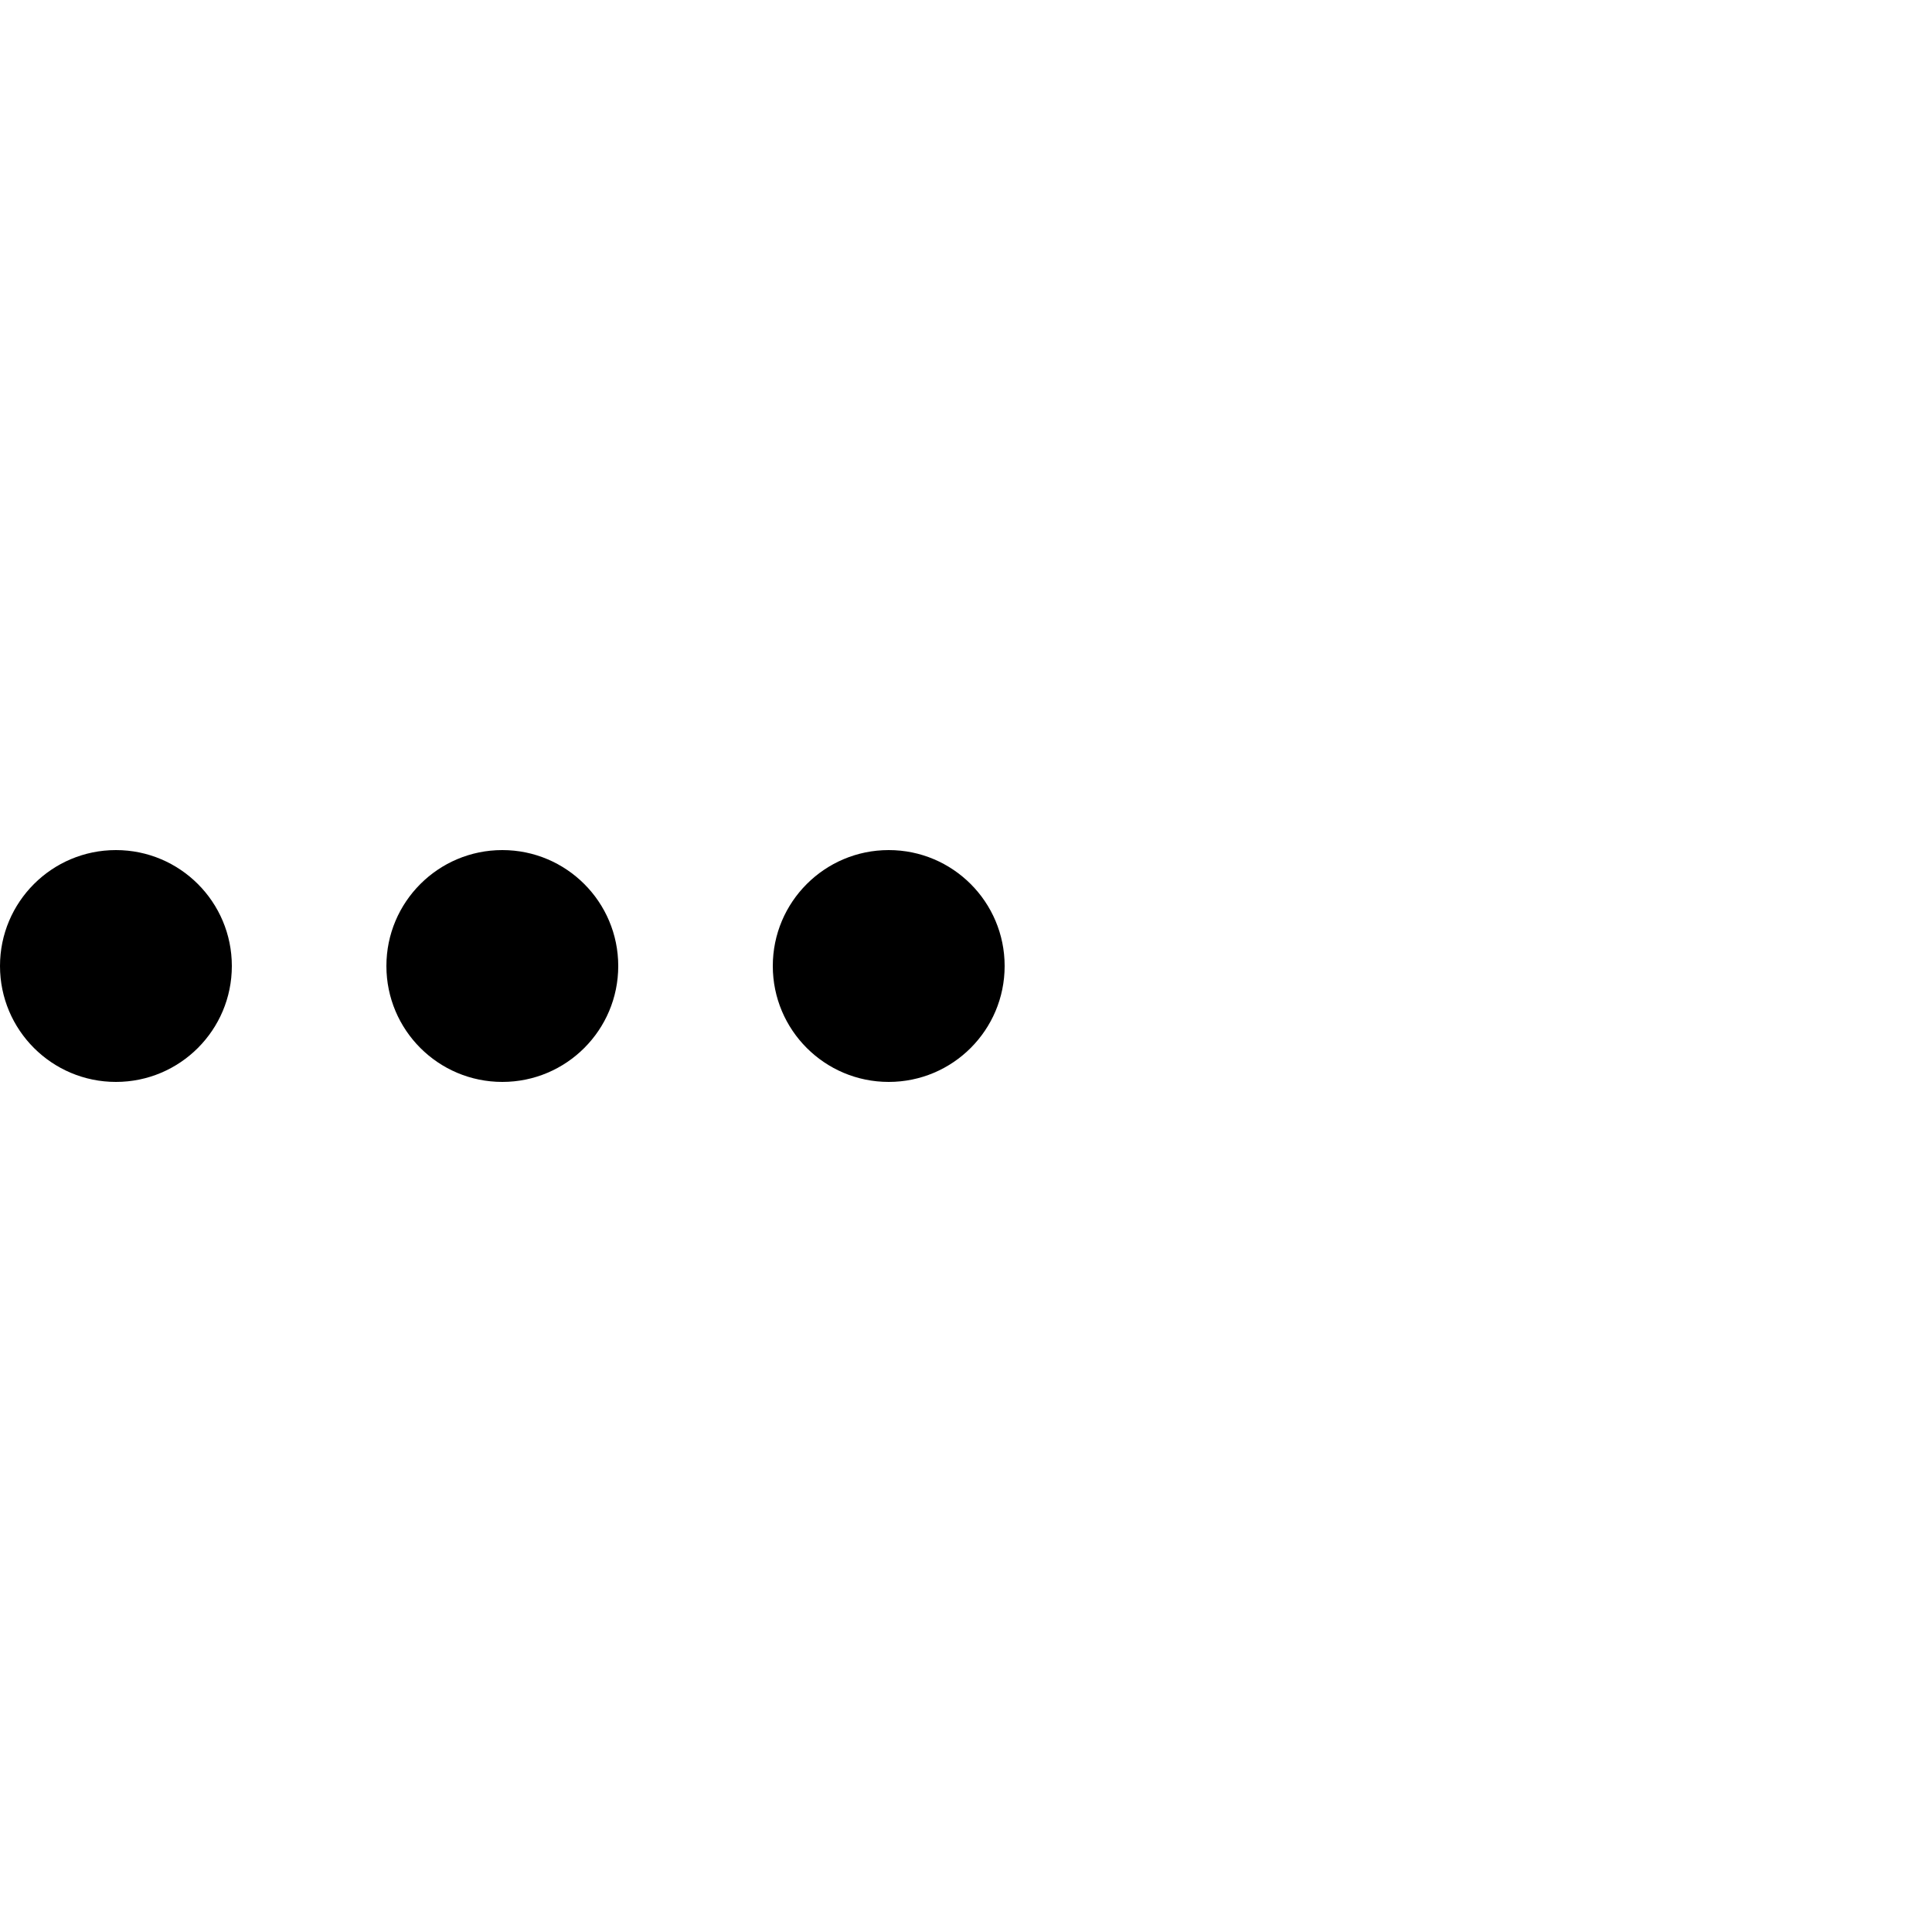
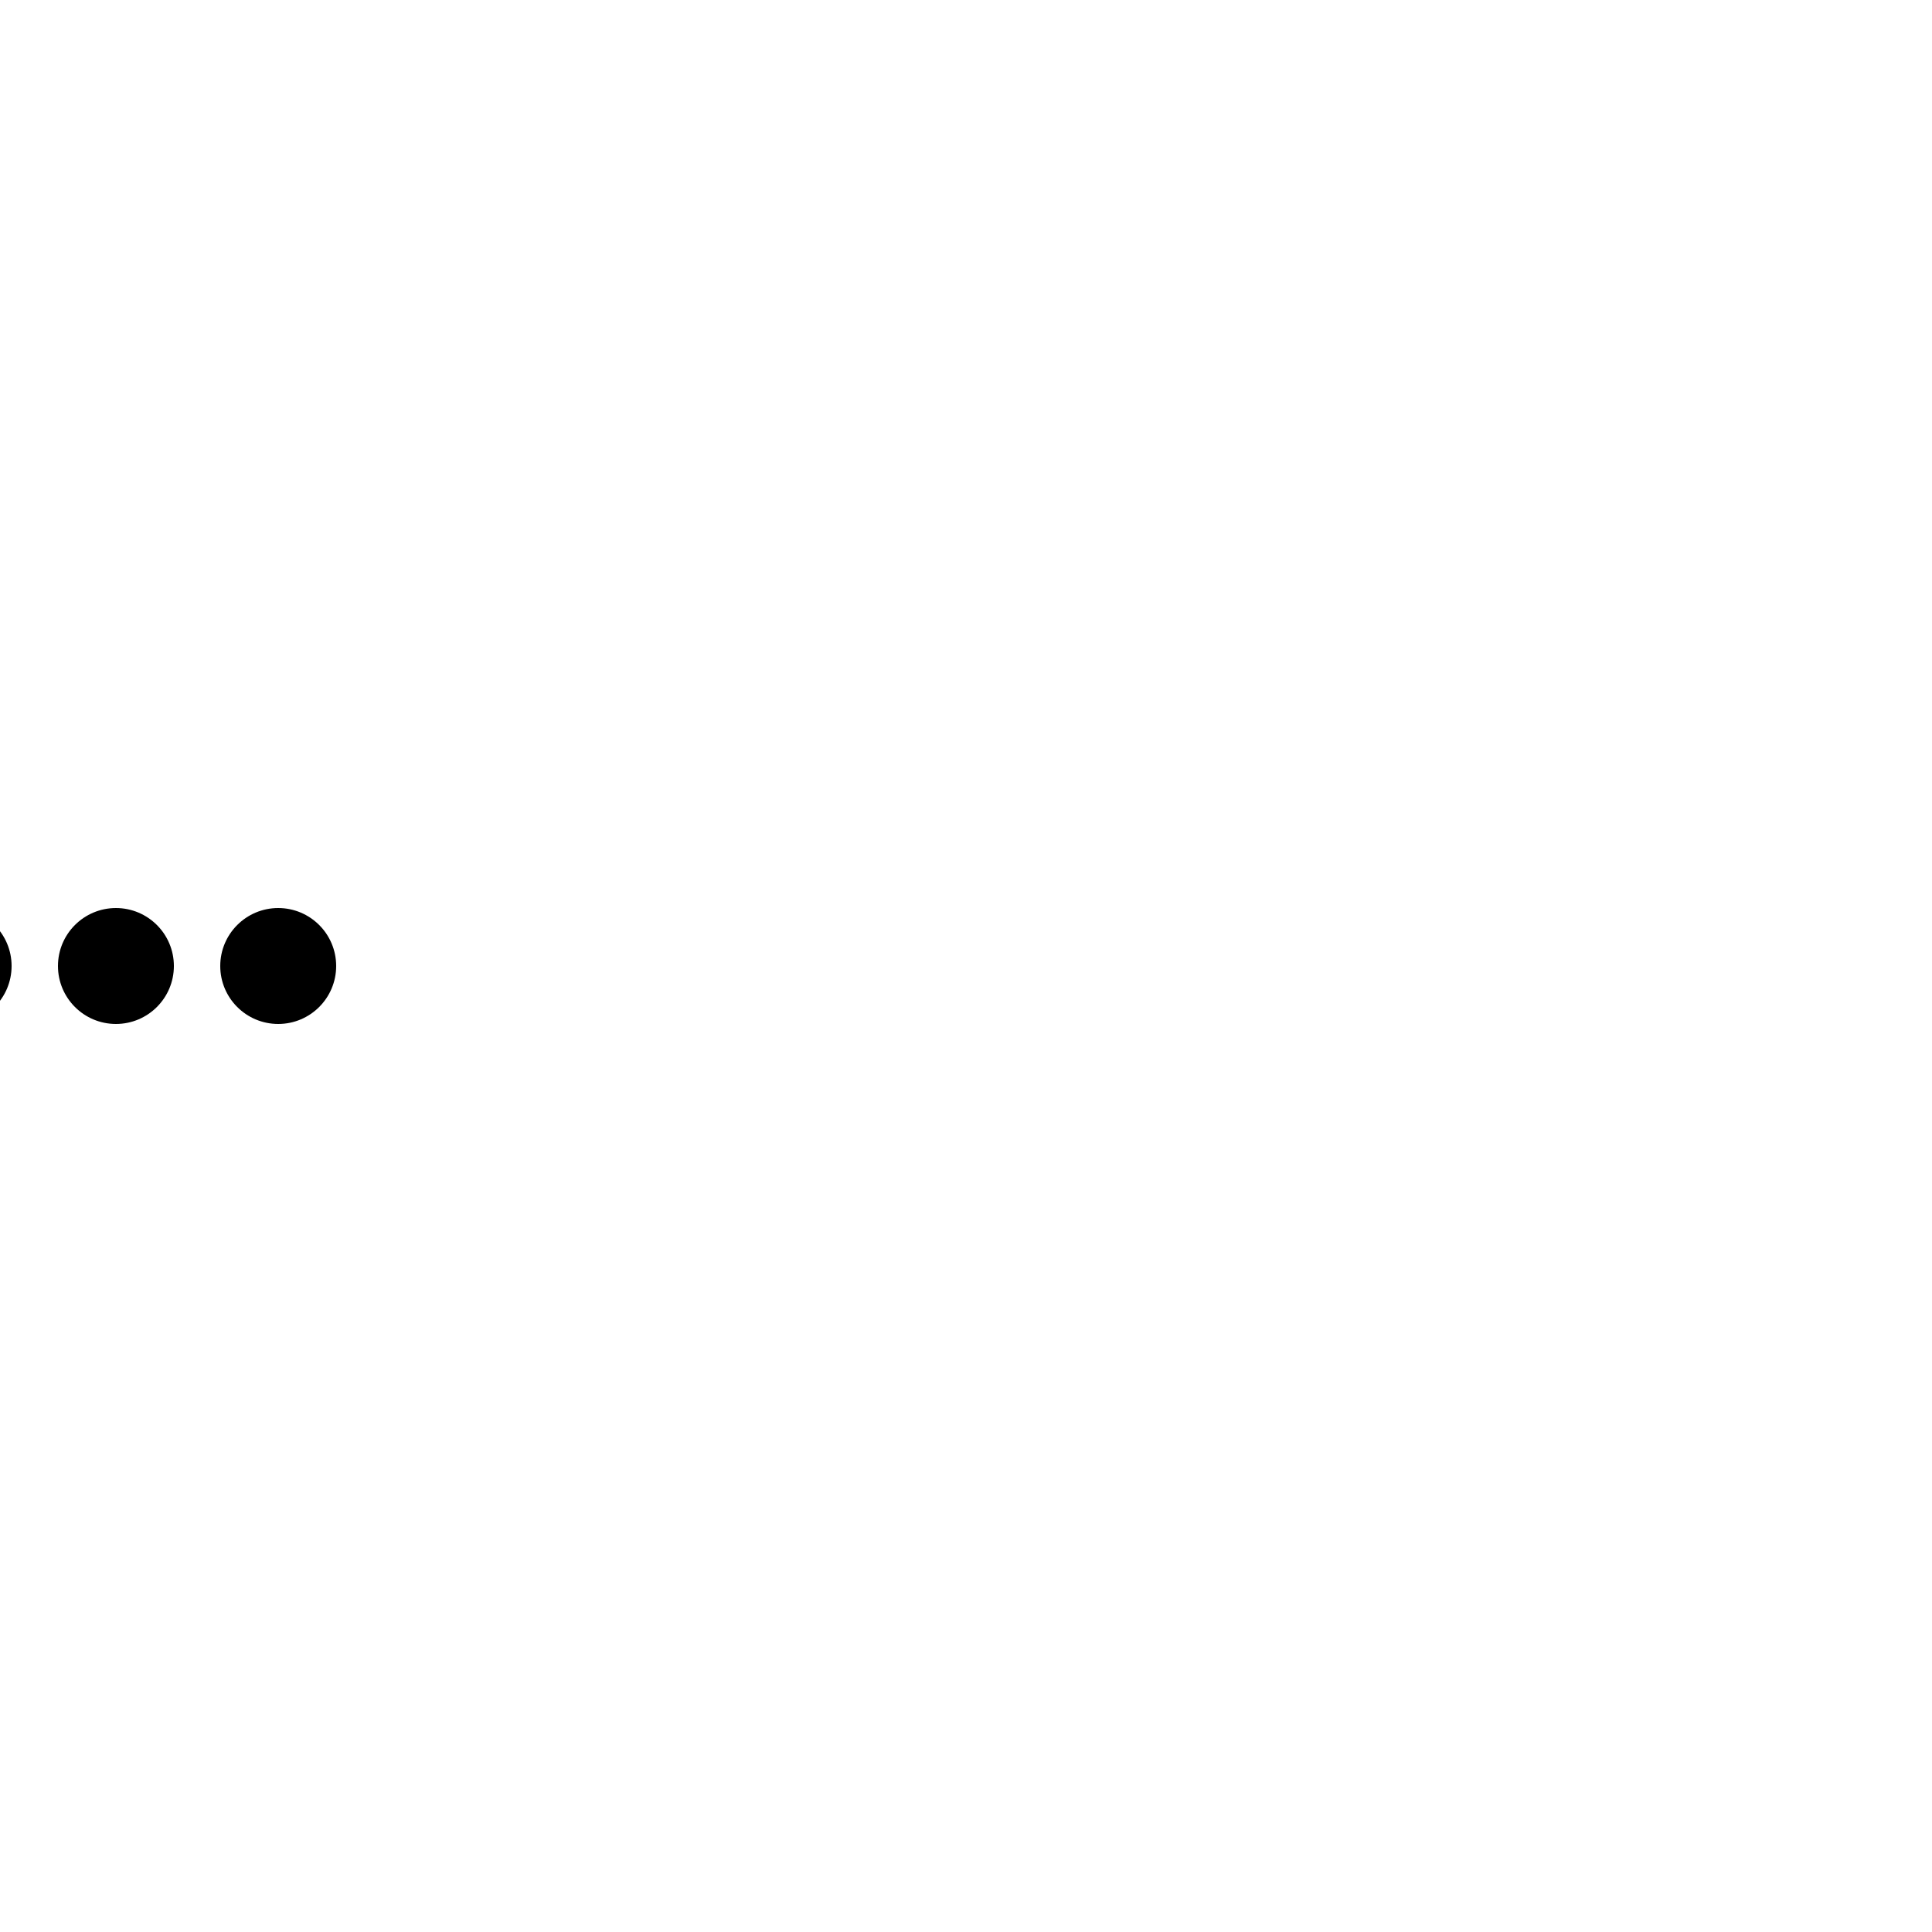
<svg xmlns="http://www.w3.org/2000/svg" version="1.1" id="L4" x="0px" y="0px" viewBox="0 0 100 100" enable-background="new 0 0 0 0" xml:space="preserve">
-   <circle stroke="none" cx="6" cy="50" r="6">
-     <animate attributeName="opacity" dur="1s" values="0;1;0" repeatCount="indefinite" begin="0.1" />
+   <circle stroke="none" cx="-0.2em" cy="50" r="0.25em">
+     <animate attributeName="opacity" dur="1.5s" values="0;1;0" repeatCount="indefinite" begin="0.1" />
  </circle>
-   <circle stroke="none" cx="26" cy="50" r="6">
-     <animate attributeName="opacity" dur="1s" values="0;1;0" repeatCount="indefinite" begin="0.2" />
+   <circle stroke="none" cx="0.5em" cy="50" r="0.25em">
+     <animate attributeName="opacity" dur="1.5s" values="0;1;0" repeatCount="indefinite" begin="0.2" />
  </circle>
-   <circle stroke="none" cx="46" cy="50" r="6">
-     <animate attributeName="opacity" dur="1s" values="0;1;0" repeatCount="indefinite" begin="0.3" />
+   <circle stroke="none" cx="1.2em" cy="50" r="0.25em">
+     <animate attributeName="opacity" dur="1.5s" values="0;1;0" repeatCount="indefinite" begin="0.3" />
  </circle>
</svg>
